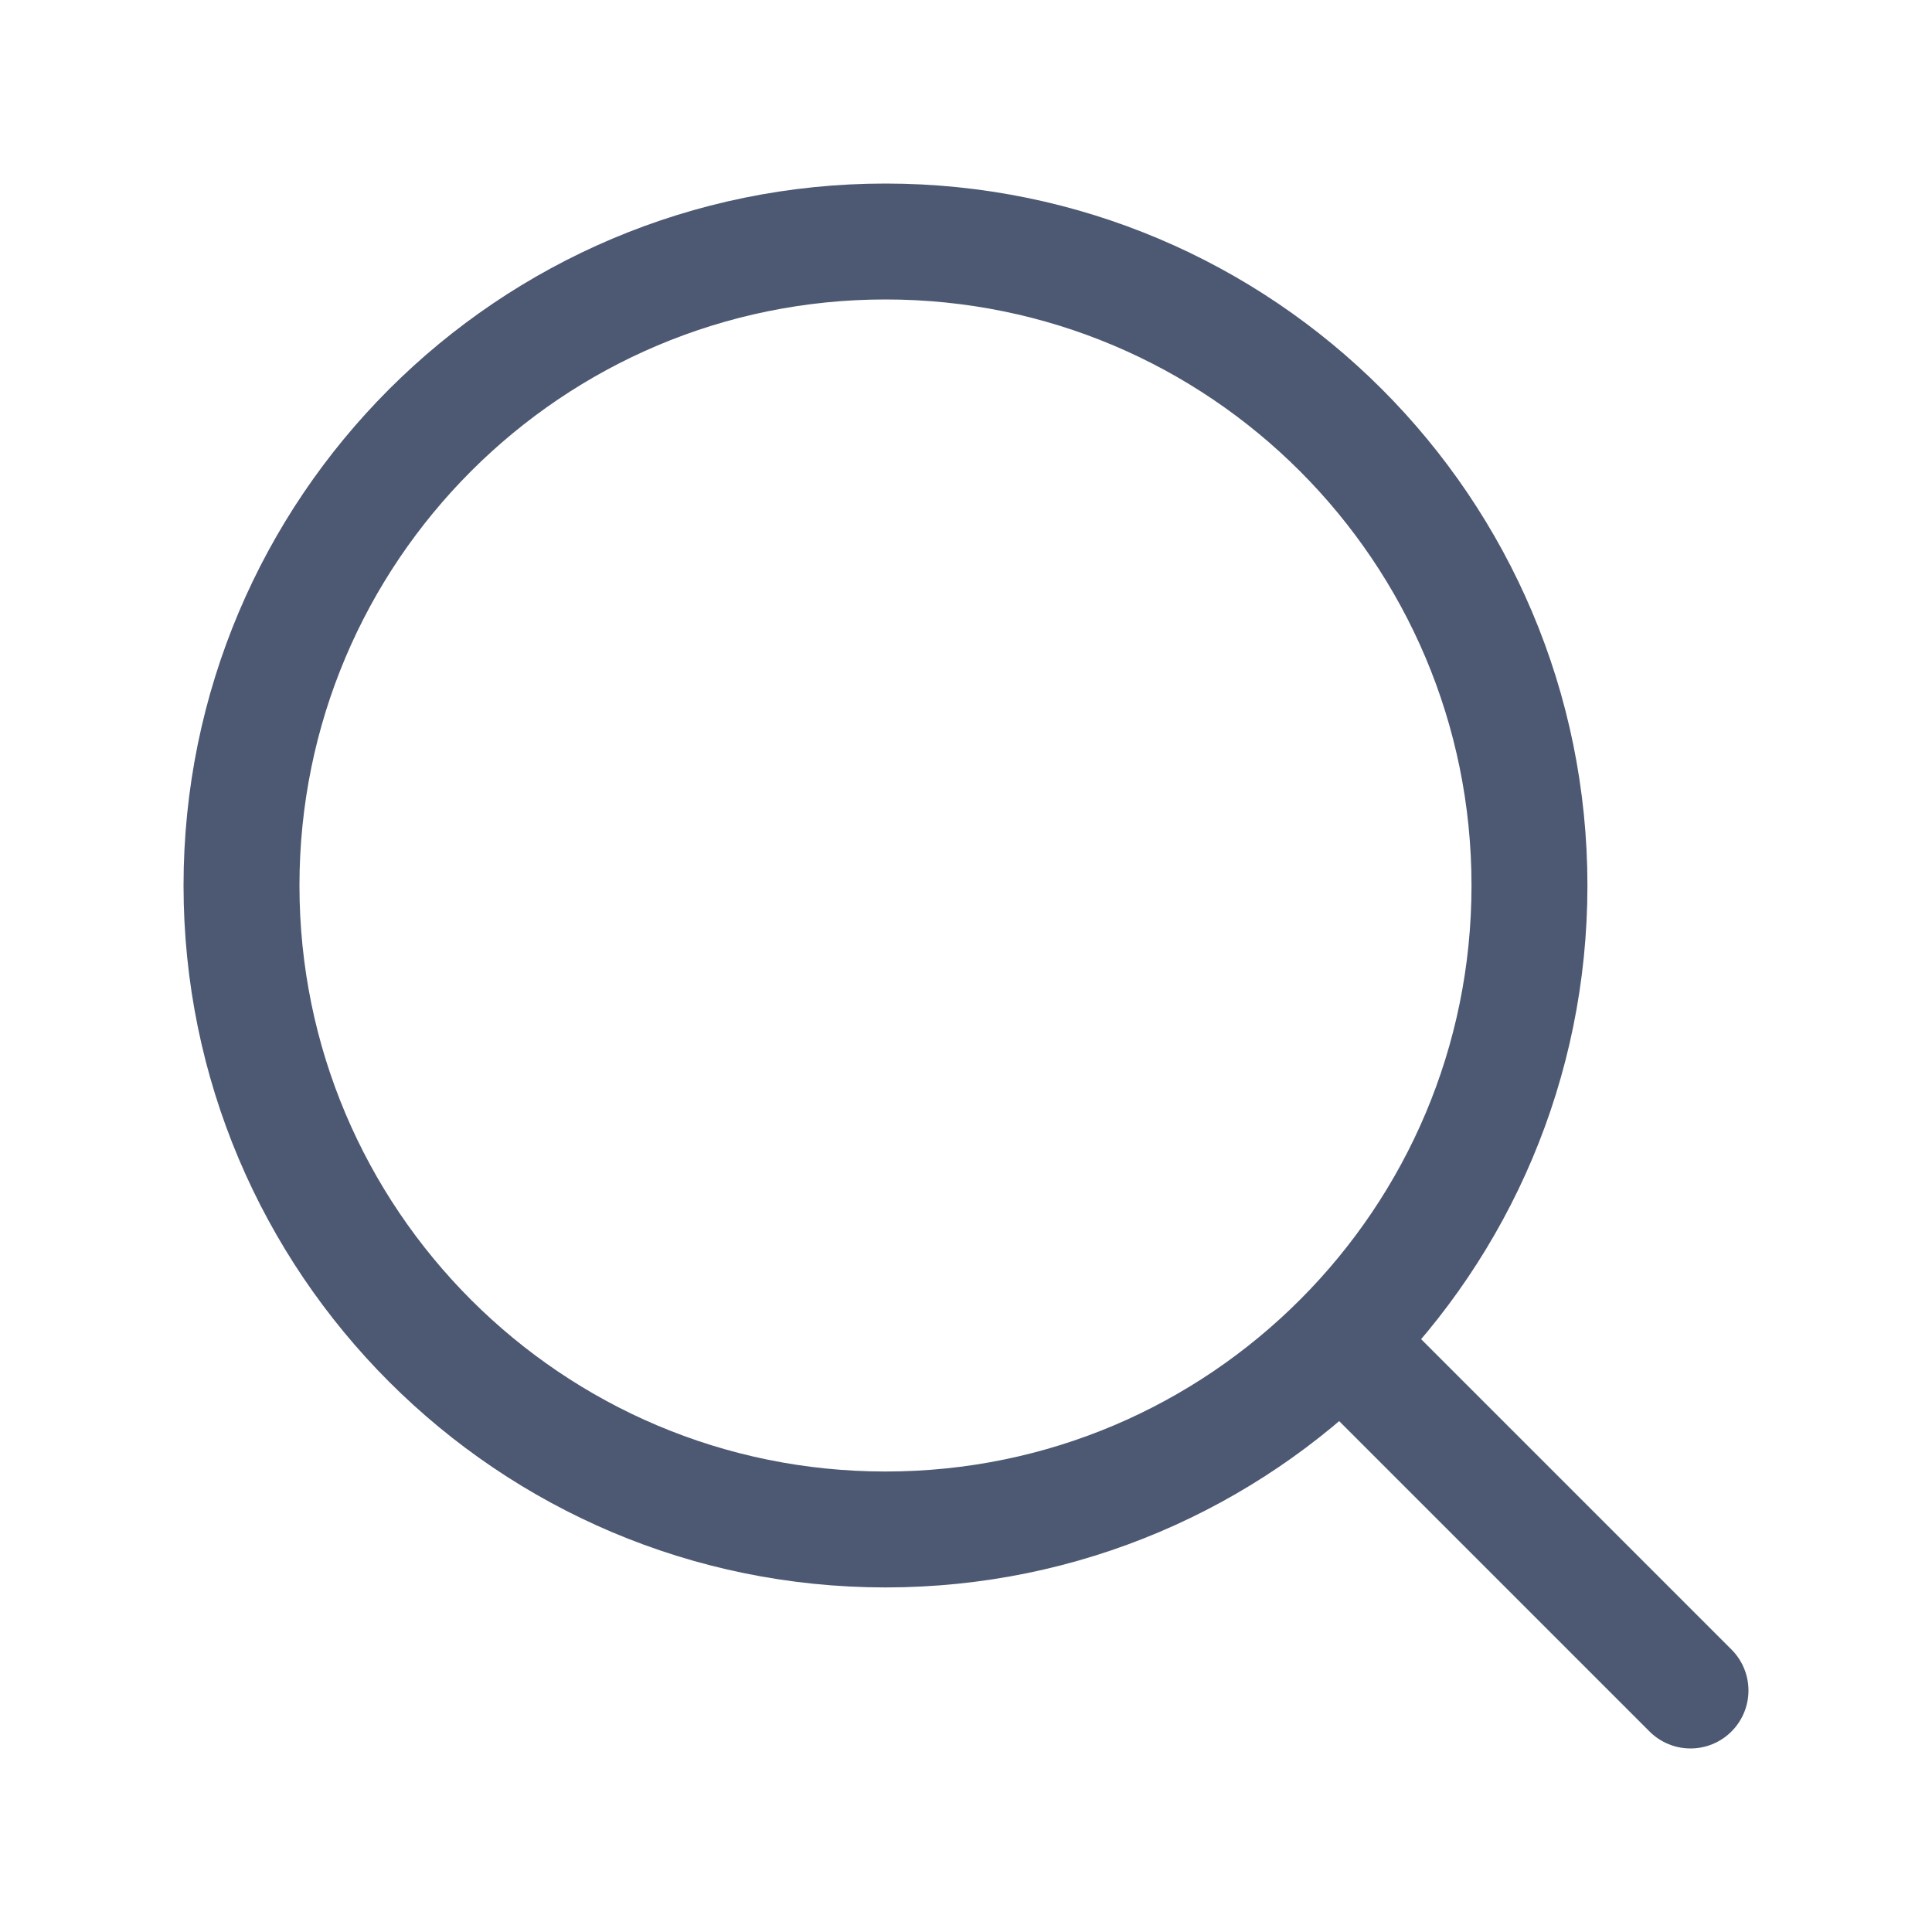
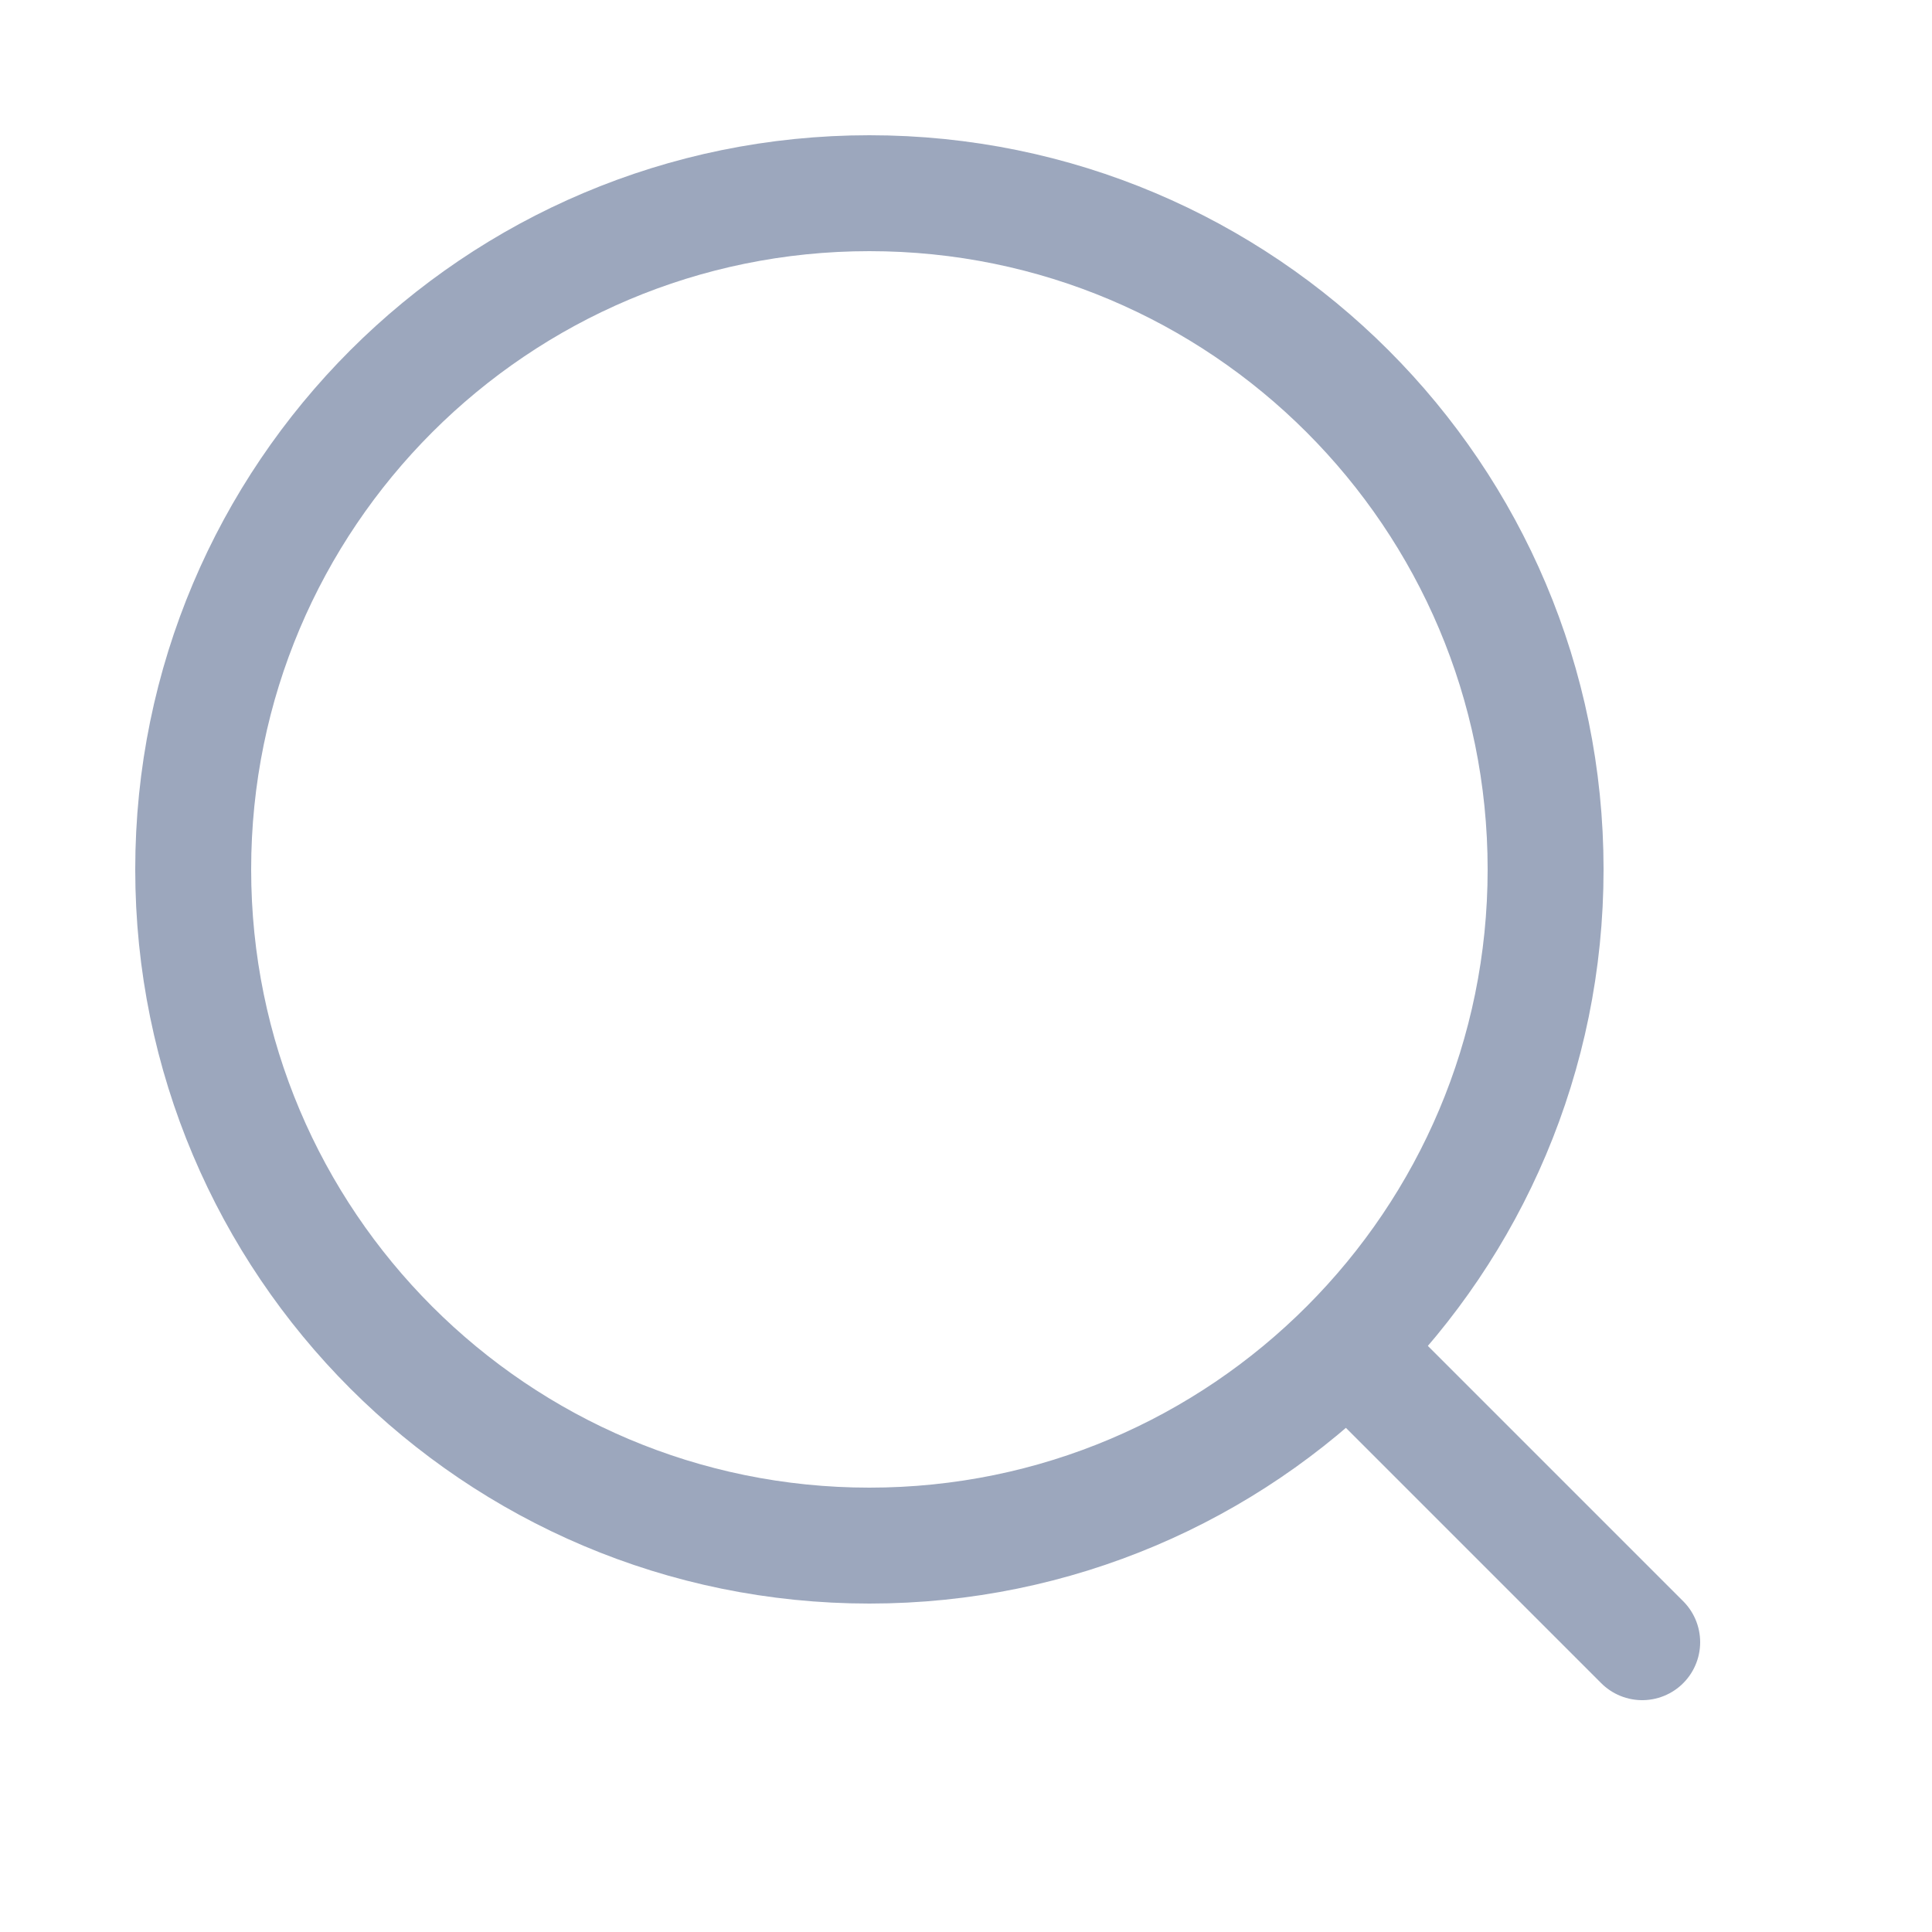
- <svg xmlns="http://www.w3.org/2000/svg" width="16" height="16" viewBox="0 0 20 20" fill="none">
-   <path d="M14.167 14.167L17.5 17.5" stroke="#4D5973" stroke-width="1.2" stroke-linecap="round" stroke-linejoin="round" />
-   <path d="M2.5 9.167C2.5 12.849 5.485 15.833 9.167 15.833C11.011 15.833 12.68 15.085 13.887 13.874C15.09 12.668 15.833 11.004 15.833 9.167C15.833 5.485 12.849 2.5 9.167 2.5C5.485 2.5 2.5 5.485 2.5 9.167Z" stroke="#4D5973" stroke-width="1.2" stroke-linecap="round" stroke-linejoin="round" />
+ <svg xmlns="http://www.w3.org/2000/svg" width="20" height="20" viewBox="0 0 20 20" fill="none">
+   <path d="M14 14L17 17" stroke="#9CA7BD" stroke-width="1.2" stroke-linecap="round" stroke-linejoin="round" />
+   <path d="M2 9C2 12.866 5.134 16 9 16C10.936 16 12.689 15.214 13.956 13.943C15.219 12.677 16 10.93 16 9C16 5.134 12.866 2 9 2C5.134 2 2 5.134 2 9Z" stroke="#9CA7BD" stroke-width="1.2" stroke-linecap="round" stroke-linejoin="round" />
</svg>
